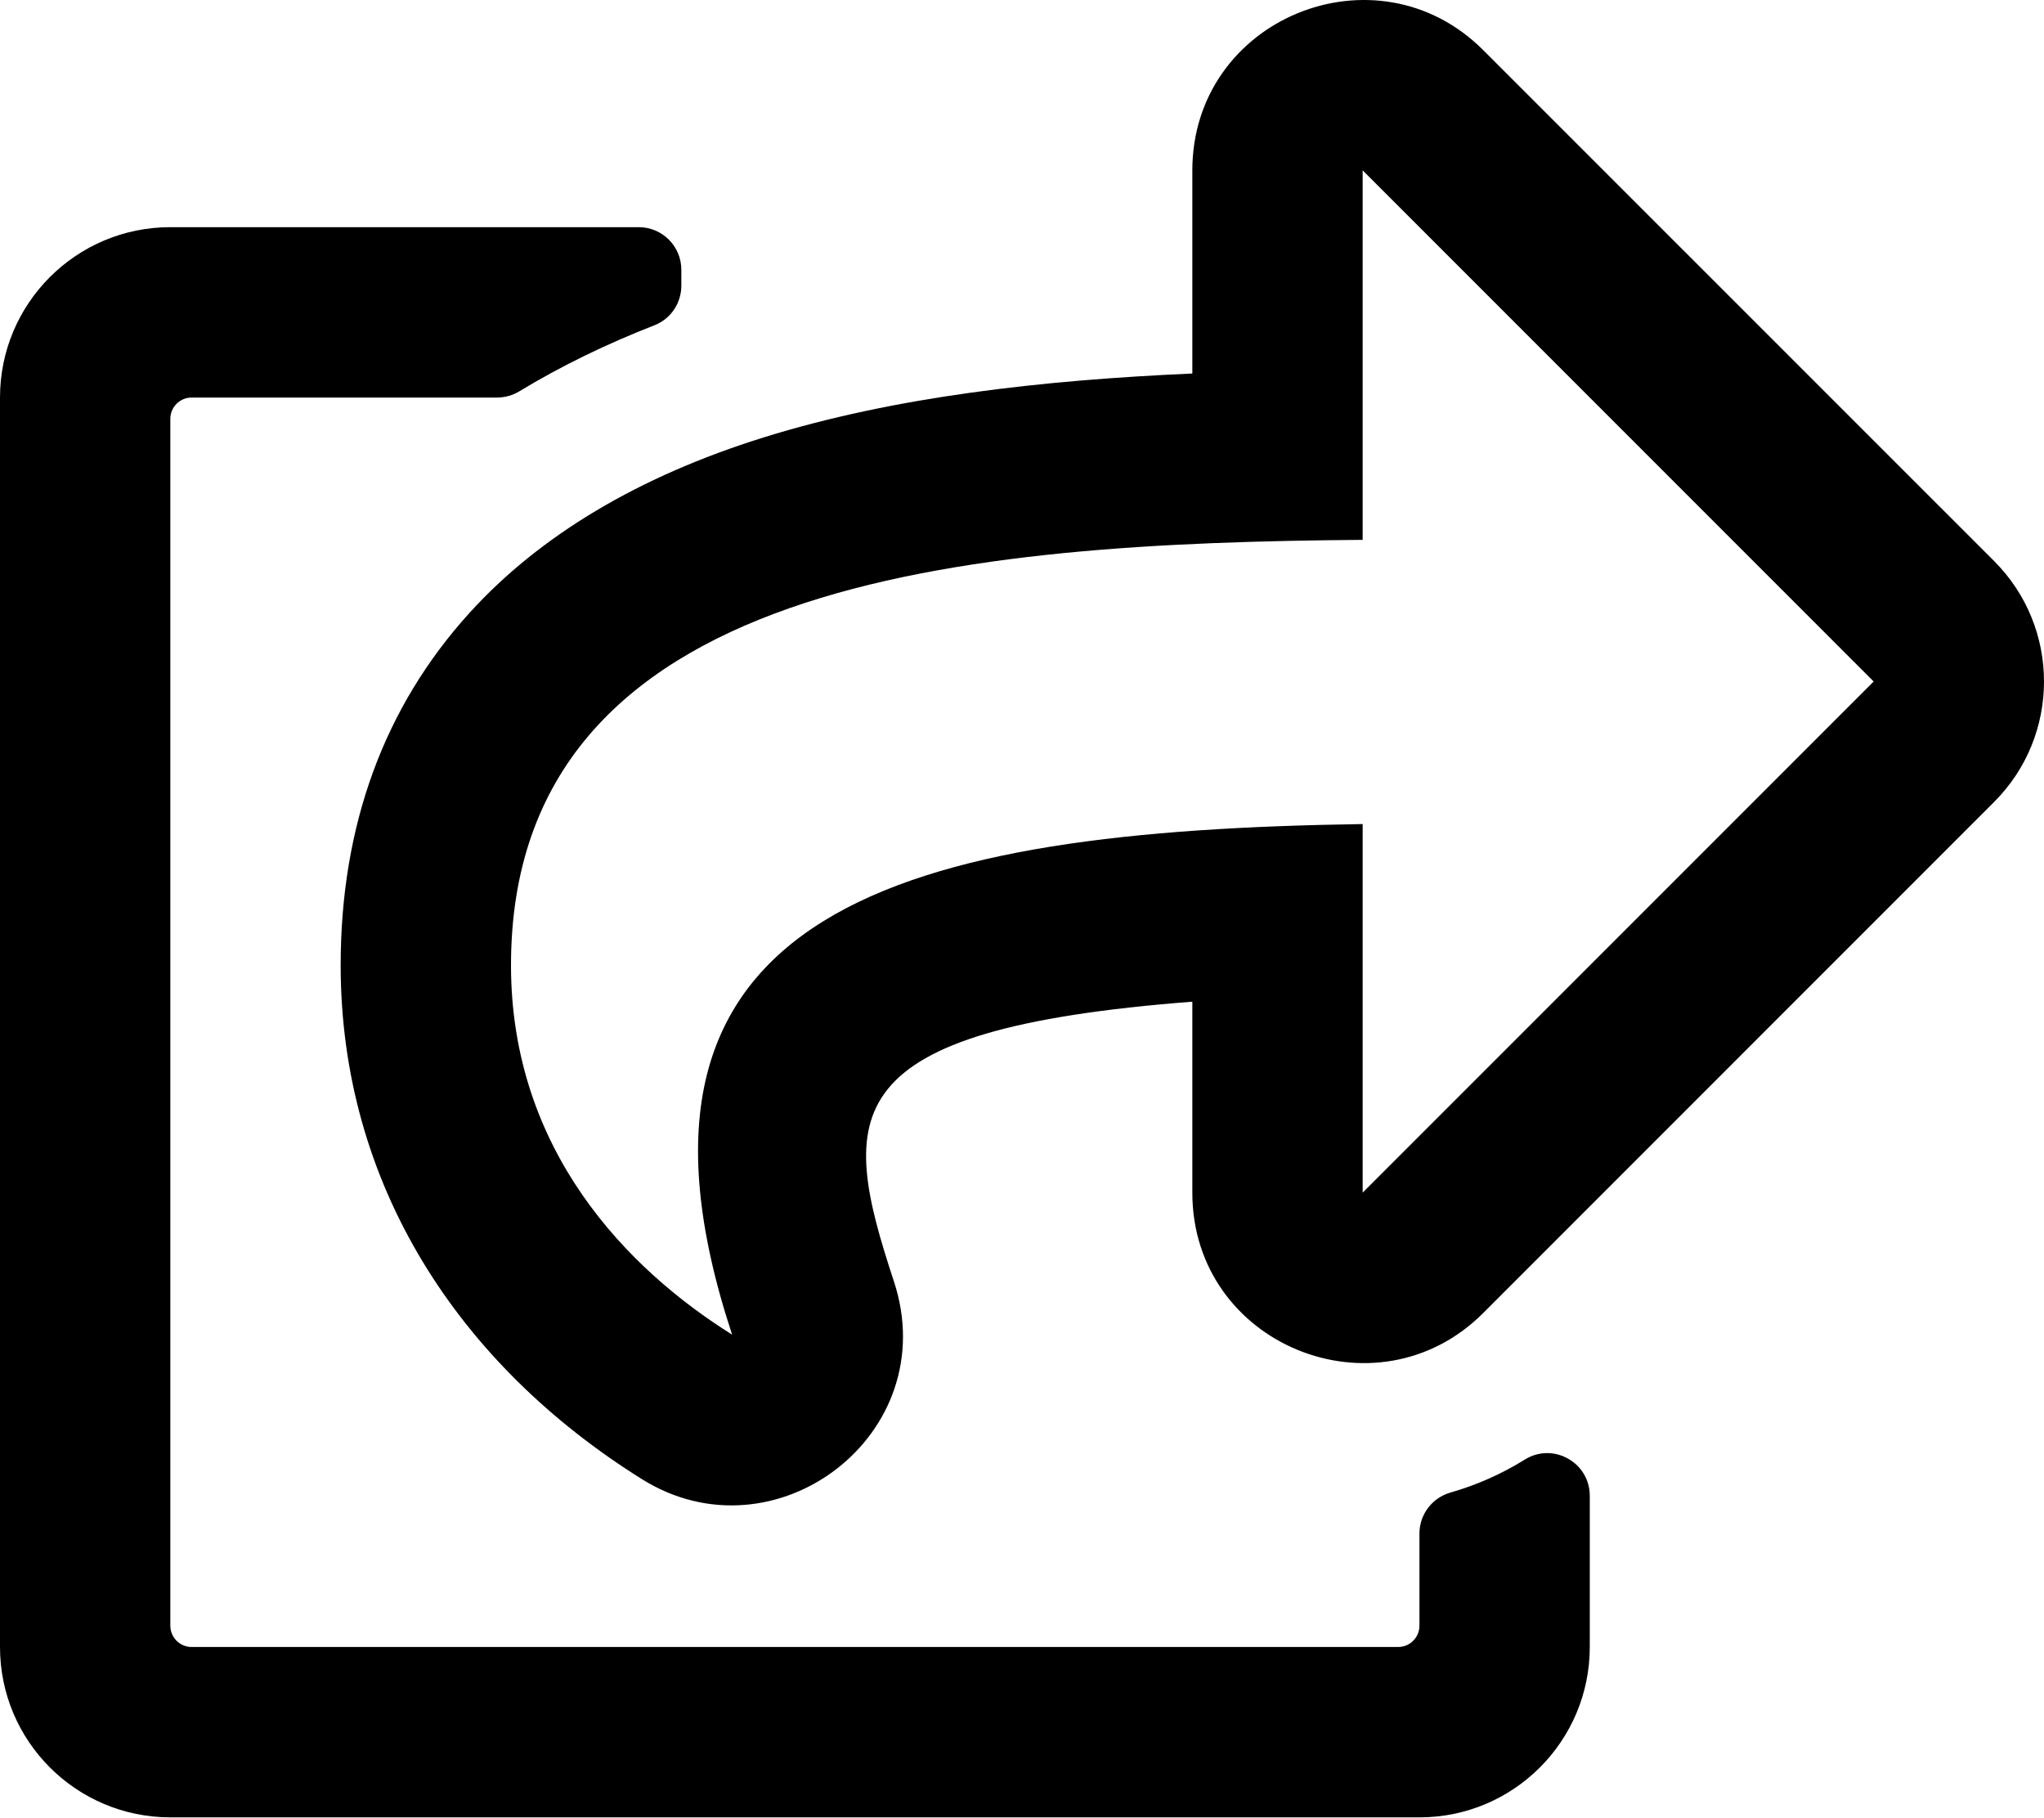
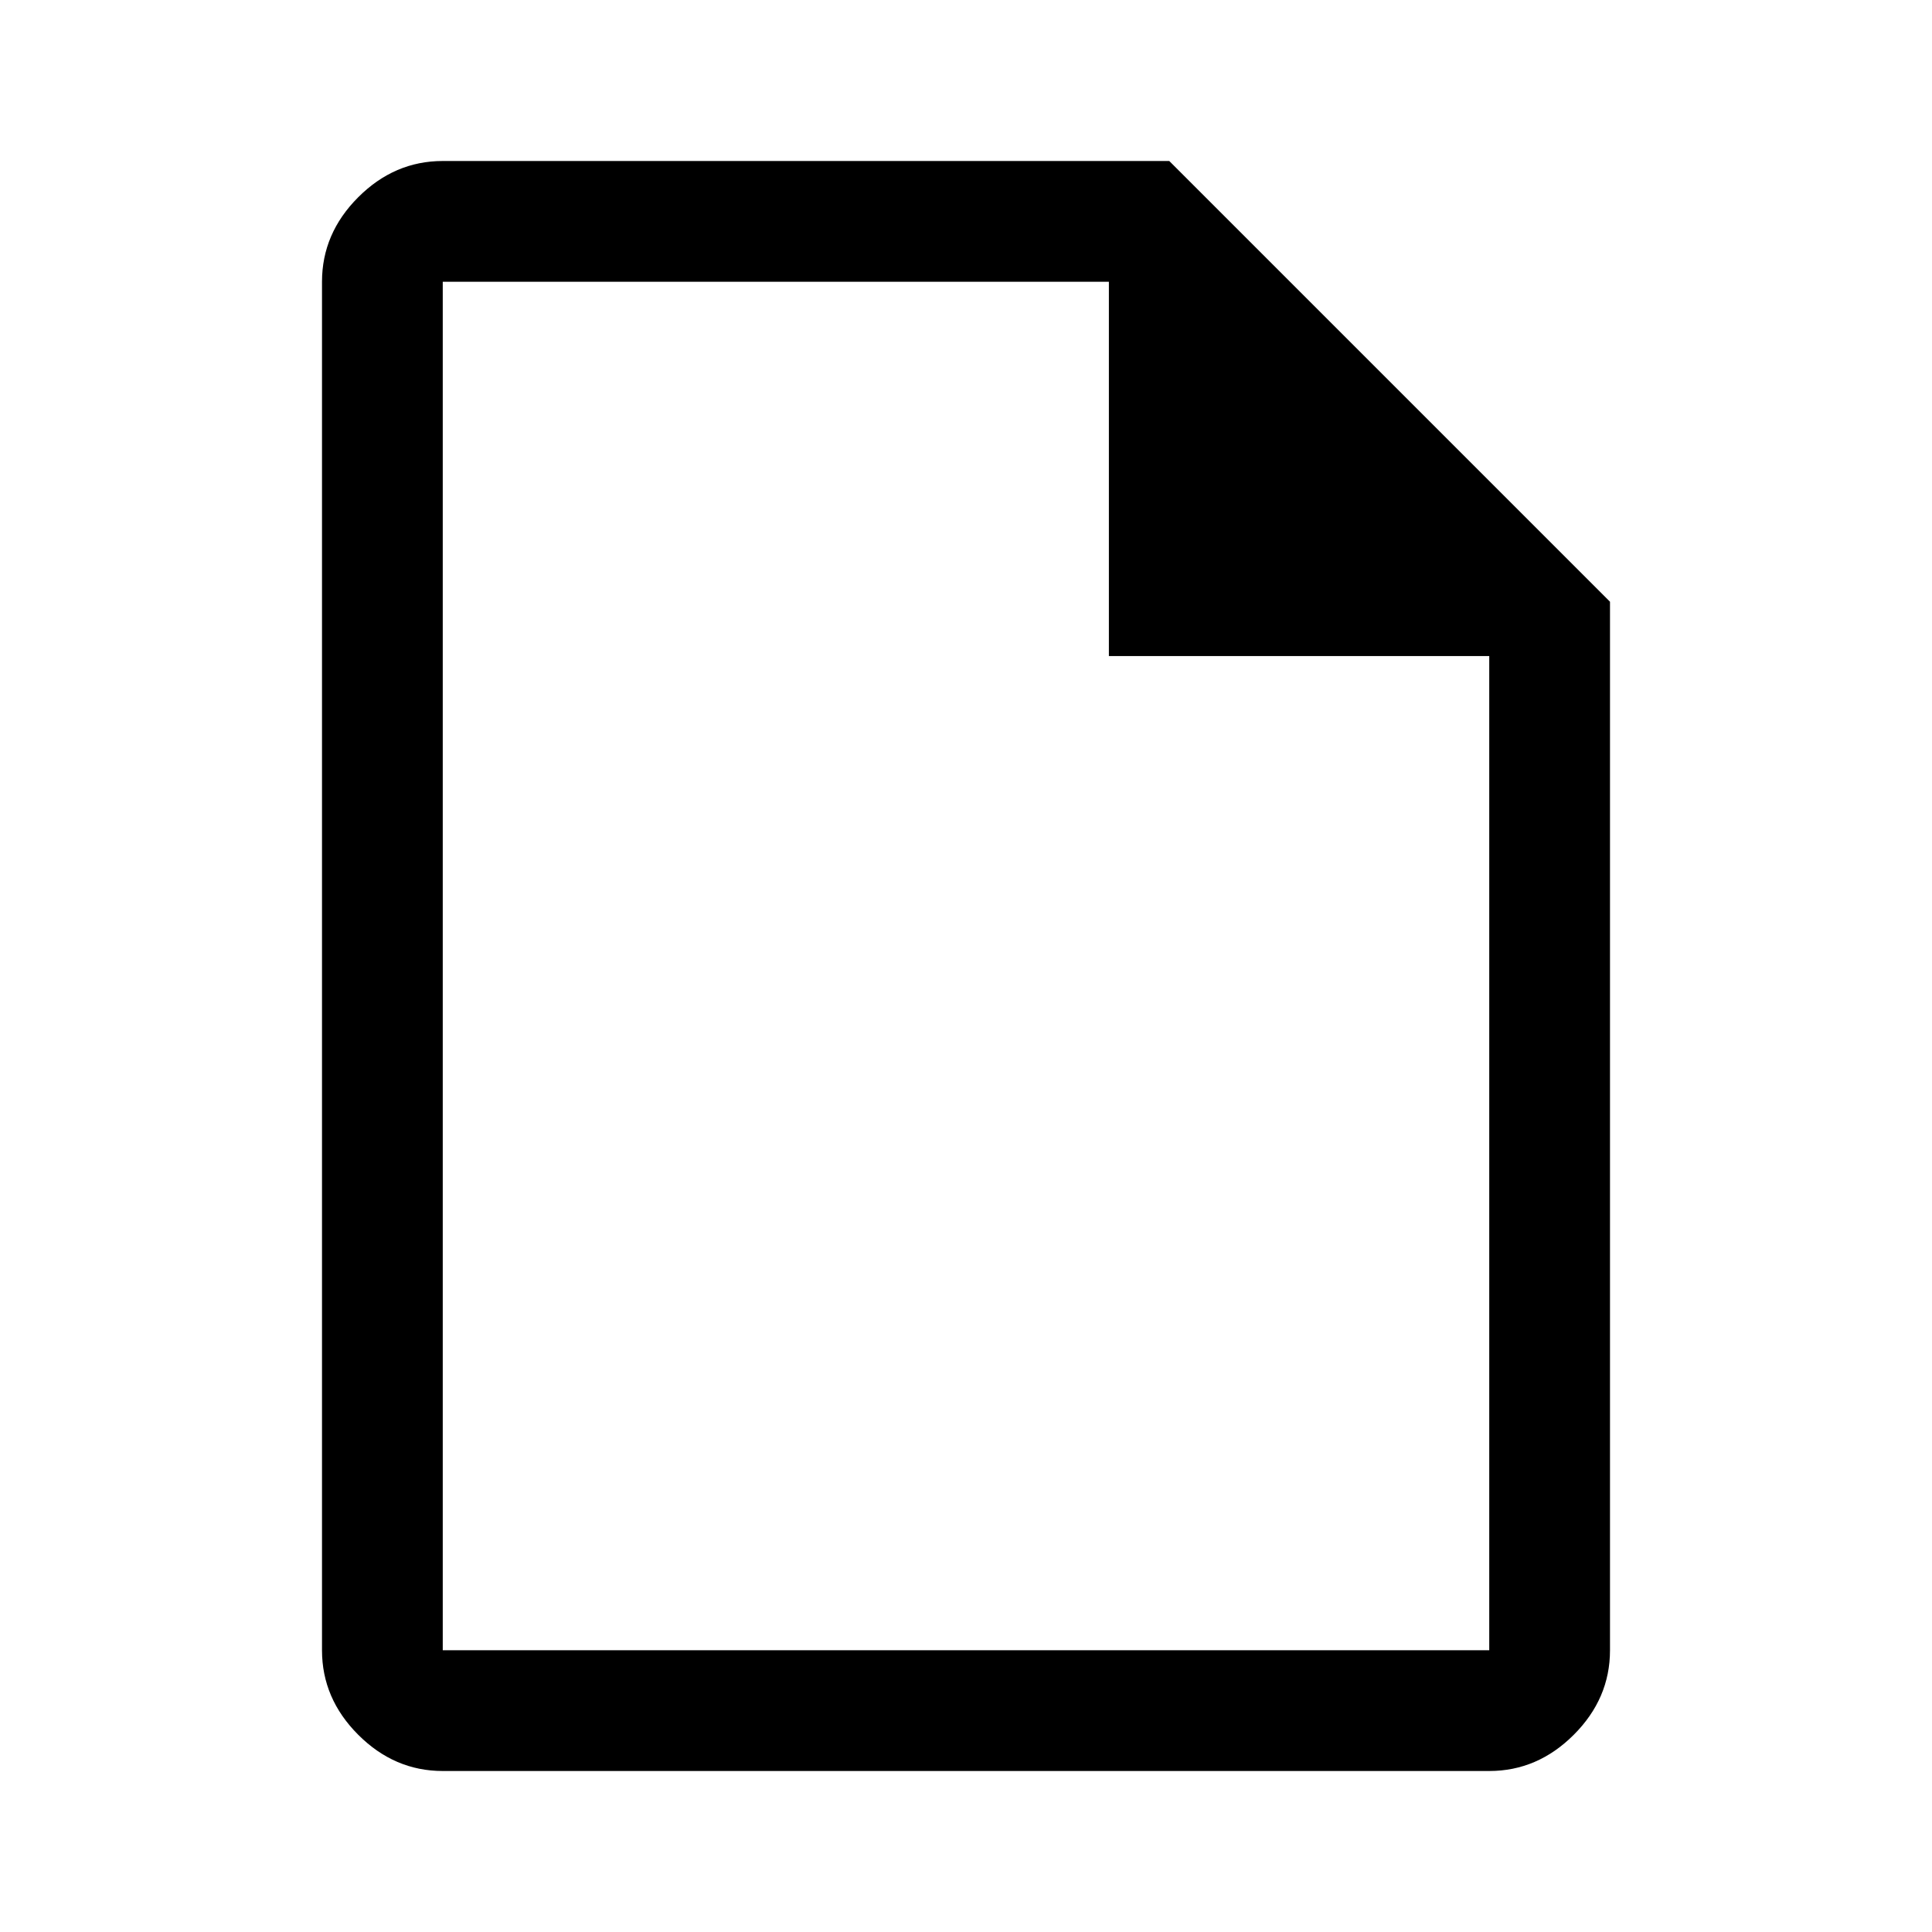
- <svg xmlns="http://www.w3.org/2000/svg" viewBox="0 0 576 512">
-   <path d="M561.938 158.06L417.94 14.092C387.926-15.922 336 5.097 336 48.032v57.198c-42.45 1.88-84.03 6.55-120.76 17.99-35.17 10.95-63.07 27.58-82.91 49.42C108.22 199.2 96 232.6 96 271.94c0 61.697 33.178 112.455 84.87 144.76 37.546 23.508 85.248-12.651 71.02-55.74-15.515-47.119-17.156-70.923 84.11-78.76V336c0 42.993 51.968 63.913 81.94 33.94l143.998-144c18.75-18.74 18.75-49.14 0-67.88zM384 336V232.16C255.309 234.082 166.492 255.35 206.31 376 176.79 357.55 144 324.08 144 271.94c0-109.334 129.14-118.947 240-119.85V48l144 144-144 144zm24.74 84.493a82.658 82.658 0 0 0 20.974-9.303c7.976-4.952 18.286.826 18.286 10.214V464c0 26.51-21.49 48-48 48H48c-26.51 0-48-21.49-48-48V112c0-26.51 21.49-48 48-48h132c6.627 0 12 5.373 12 12v4.486c0 4.917-2.987 9.369-7.569 11.152-13.702 5.331-26.396 11.537-38.05 18.585a12.138 12.138 0 0 1-6.28 1.777H54a6 6 0 0 0-6 6v340a6 6 0 0 0 6 6h340a6 6 0 0 0 6-6v-25.966c0-5.37 3.579-10.059 8.74-11.541z" />
+ <svg xmlns="http://www.w3.org/2000/svg" height="48" width="48">
+   <path d="M11 44Q9.8 44 8.9 43.1Q8 42.2 8 41V7Q8 5.8 8.9 4.9Q9.8 4 11 4H29.05L40 14.95V41Q40 42.2 39.1 43.1Q38.2 44 37 44ZM11 41H37Q37 41 37 41Q37 41 37 41V16.3H27.55V7H11Q11 7 11 7Q11 7 11 7V41Q11 41 11 41Q11 41 11 41ZM11 41Q11 41 11 41Q11 41 11 41V16.3V7Q11 7 11 7Q11 7 11 7V41Q11 41 11 41Q11 41 11 41Z" />
</svg>
